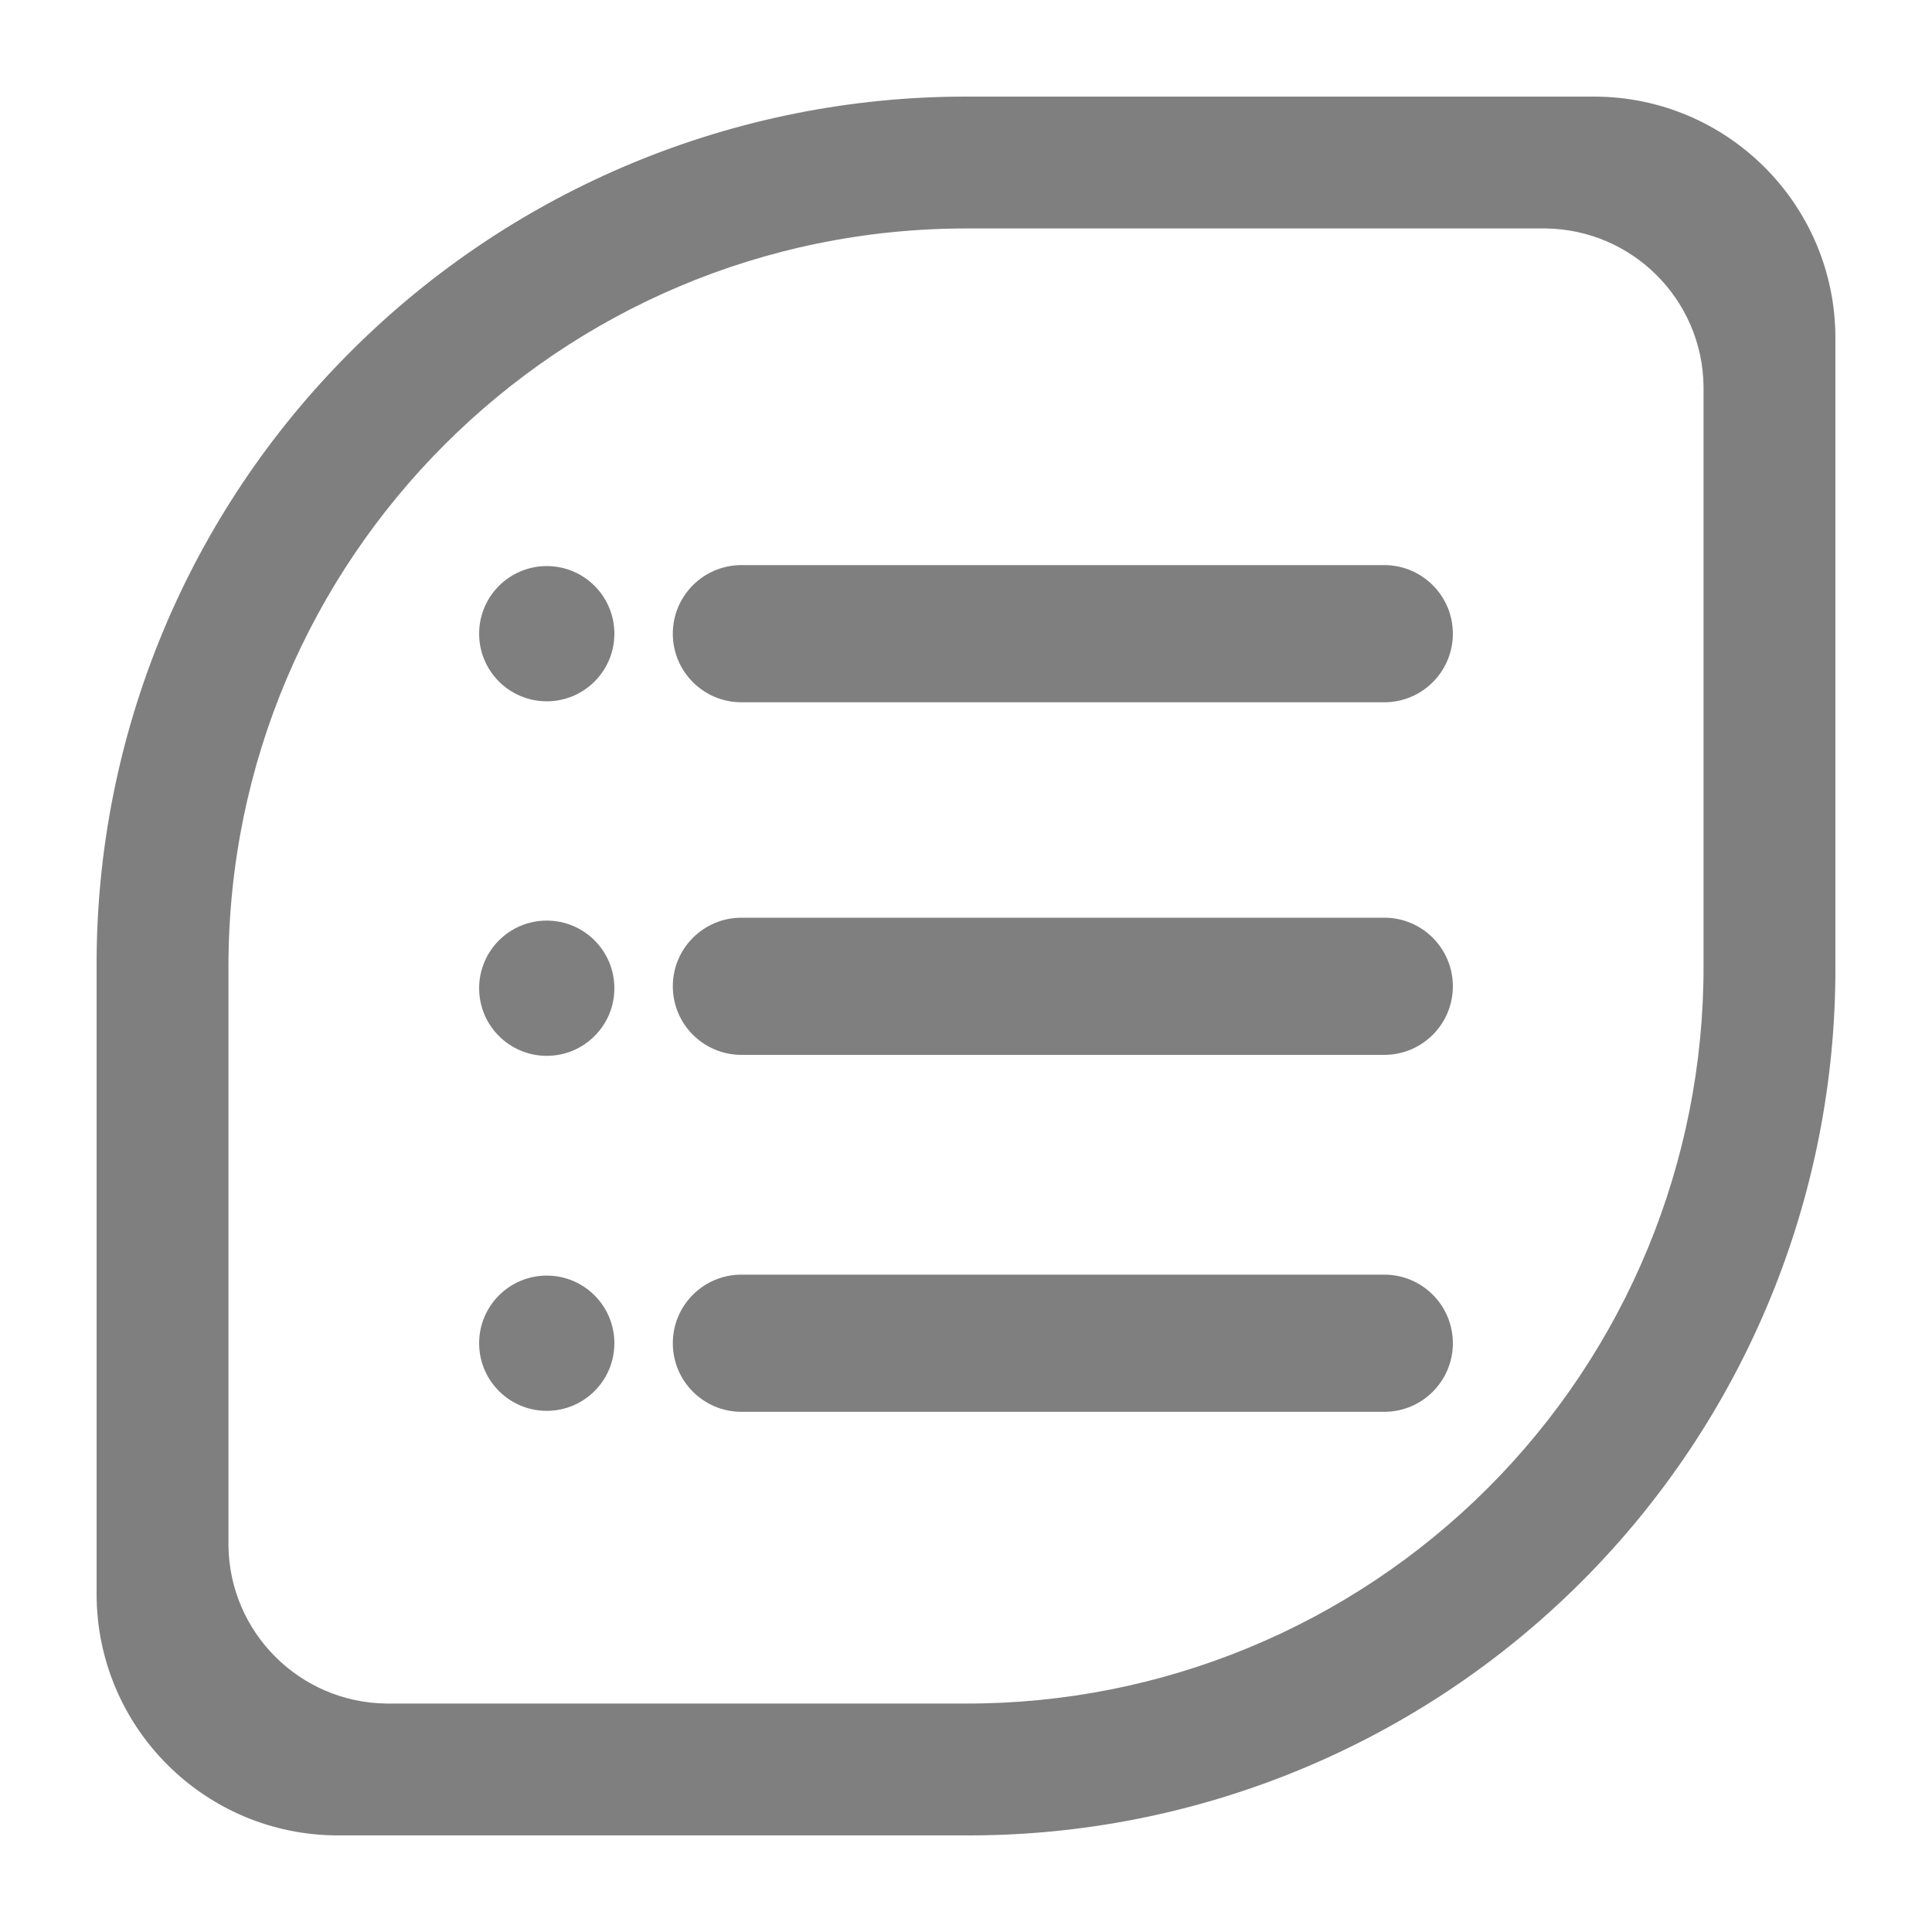
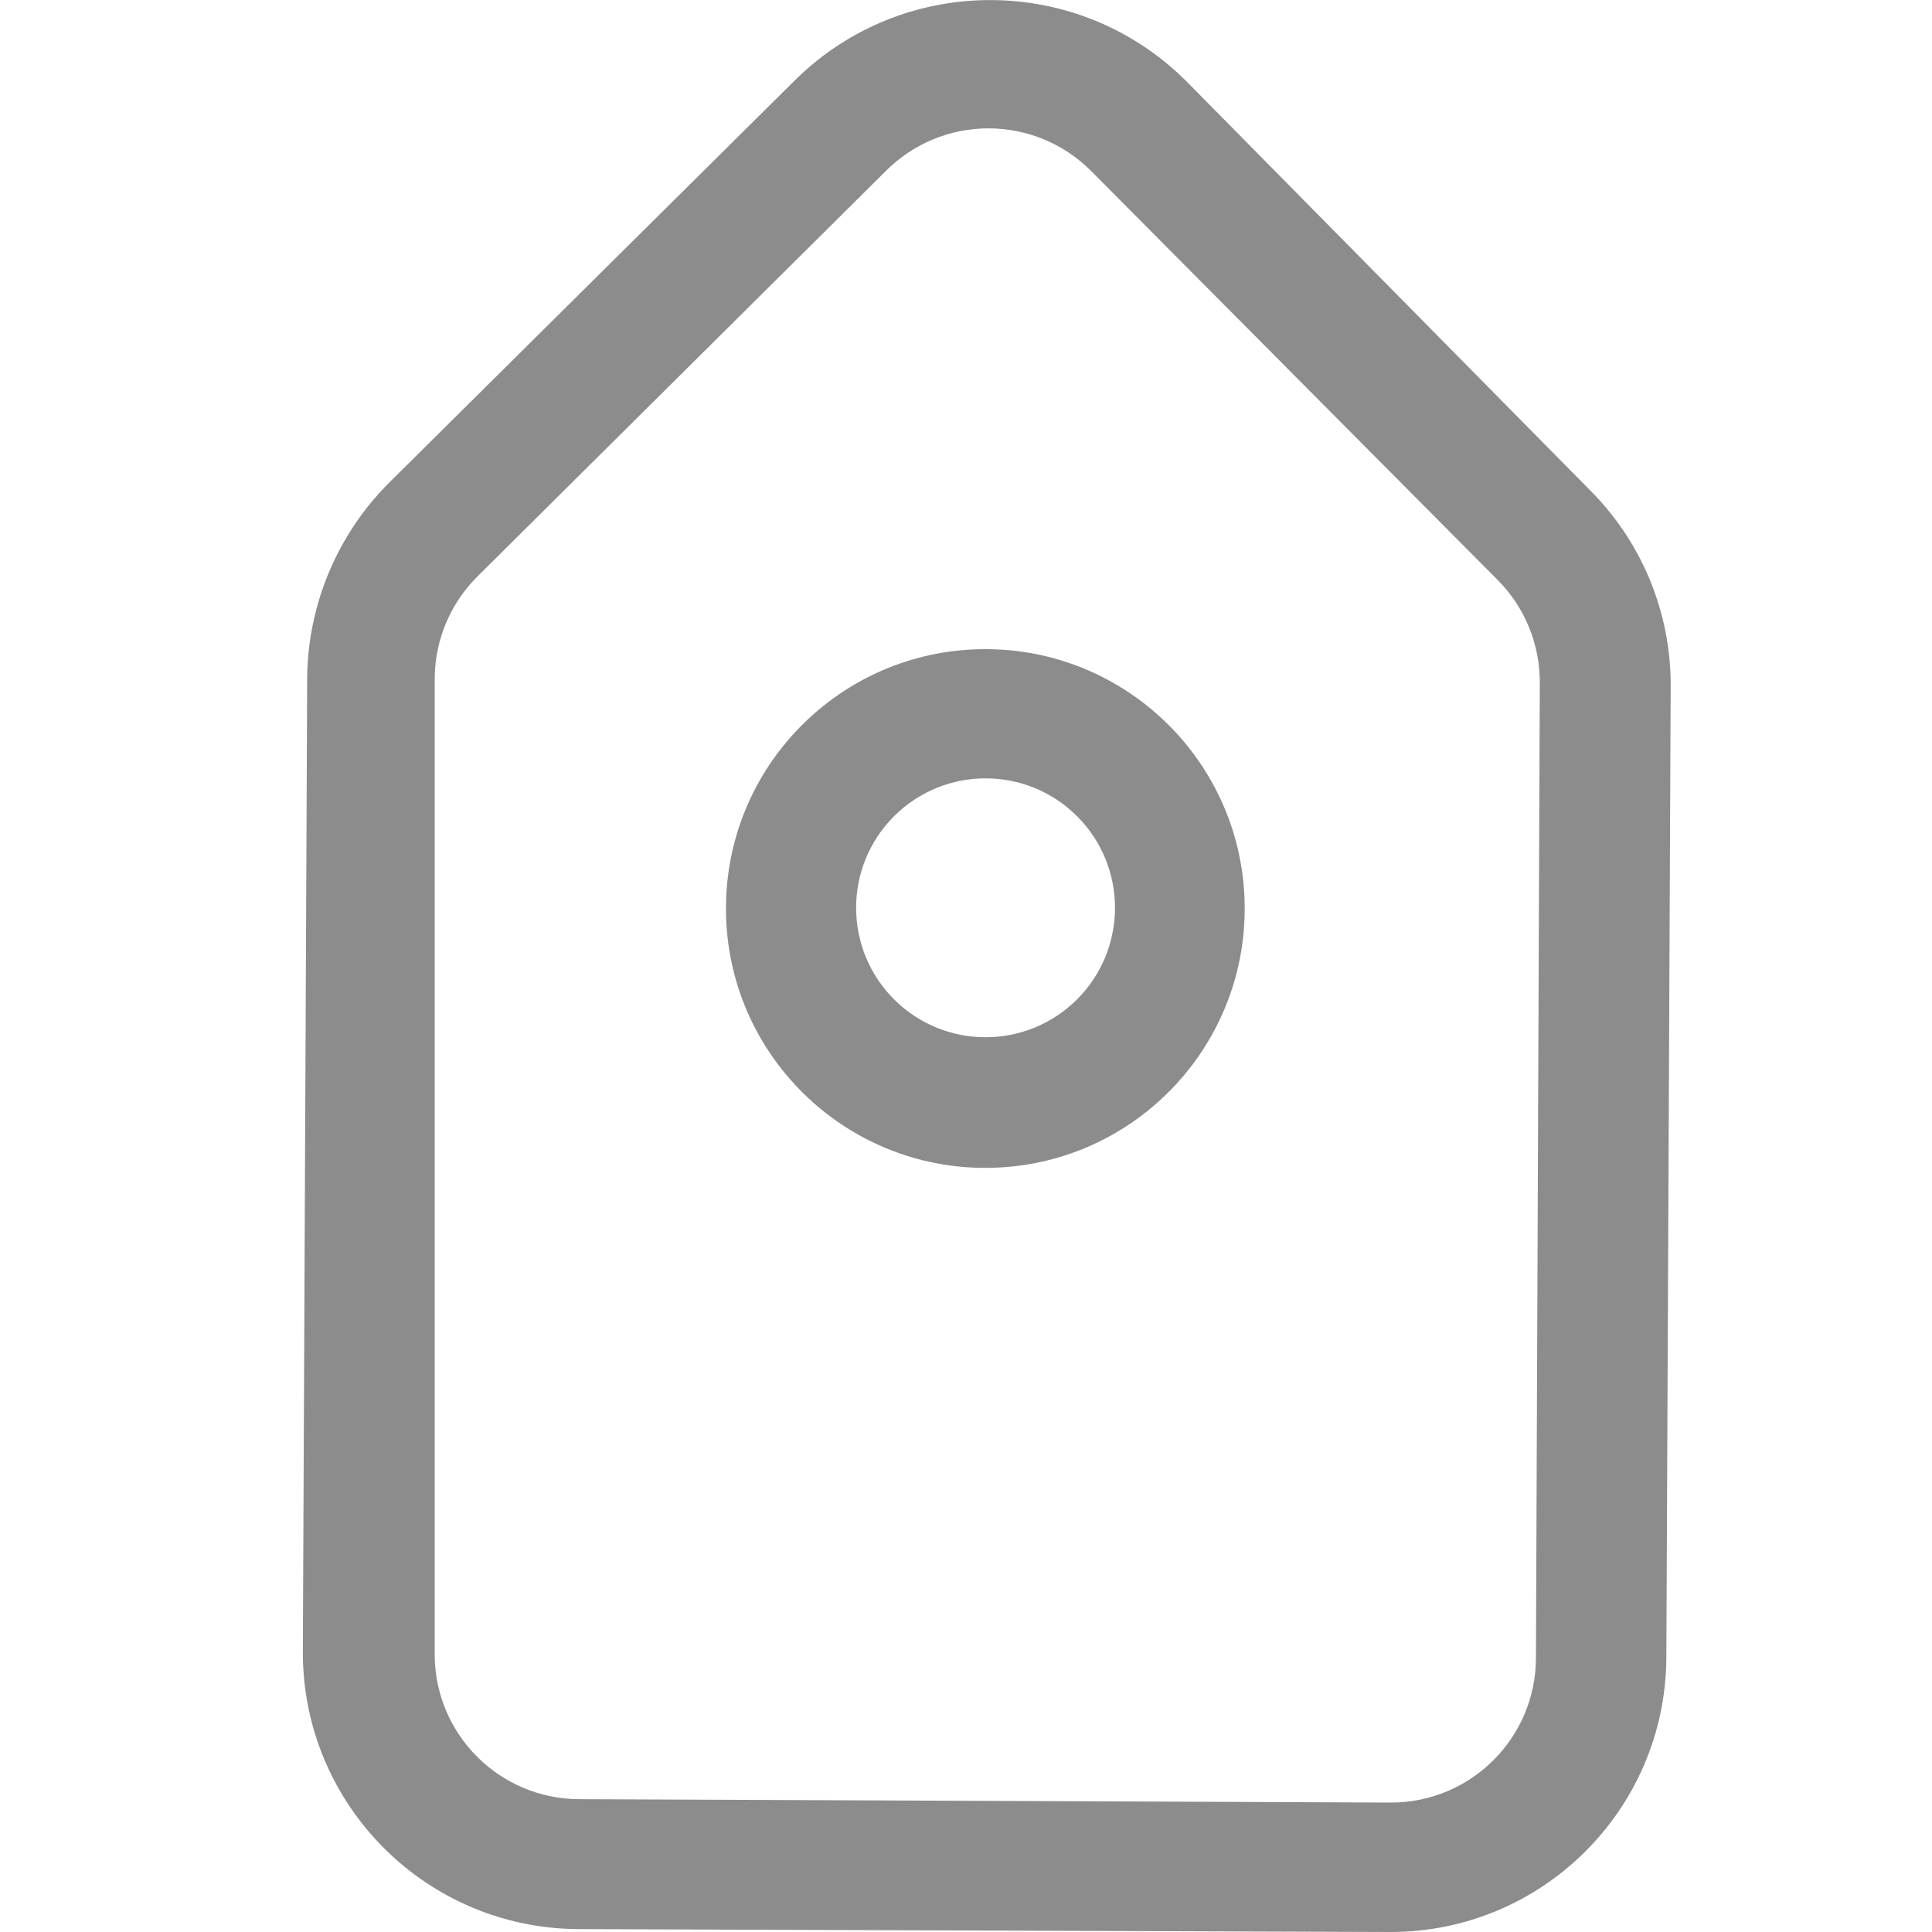
- <svg xmlns="http://www.w3.org/2000/svg" id="图层_1" data-name="图层 1" viewBox="0 0 40 40">
+ <svg xmlns="http://www.w3.org/2000/svg" viewBox="0 0 40 40">
  <defs>
-     <style>.cls-1{fill:#7f7f7f;}</style>
+     <style>.cls-1{fill:rgba(0, 0, 0, 0.45);}</style>
  </defs>
-   <path class="cls-1" d="M28.66,11.7H15.35a1.42,1.42,0,0,0,0,2.84H28.66a1.42,1.42,0,0,0,0-2.84Z" />
-   <path class="cls-1" d="M11.32,11.72a1.4,1.4,0,1,0,1.4,1.4A1.4,1.4,0,0,0,11.32,11.72Z" />
-   <path class="cls-1" d="M28.66,19H15.35a1.42,1.42,0,0,0,0,2.84H28.66a1.42,1.42,0,0,0,0-2.84Z" />
-   <circle class="cls-1" cx="11.32" cy="20.46" r="1.4" />
-   <path class="cls-1" d="M28.66,26.39H15.35a1.42,1.42,0,0,0,0,2.84H28.66a1.42,1.42,0,0,0,0-2.84Z" />
-   <circle class="cls-1" cx="11.32" cy="27.81" r="1.4" />
-   <path class="cls-1" d="M7,38a5,5,0,0,1-5-5V20A17.9,17.9,0,0,1,7.27,7.27,18,18,0,0,1,20,2H33a5,5,0,0,1,5,5V20A17.94,17.94,0,0,1,20,38ZM20,4.73A15.28,15.28,0,0,0,4.73,20V32A3.31,3.31,0,0,0,8,35.27H20A15.24,15.24,0,0,0,35.27,20V8A3.31,3.31,0,0,0,32,4.73Z" />
+   <g id="图层_6" data-name="图层 6">
+     <path class="cls-1" d="M34.5,34.32l.09-20.15a5.7,5.7,0,0,0-1.65-4L24.57,1.69a5.75,5.75,0,0,0-8.09-.05L8.05,10a5.79,5.79,0,0,0-1.69,4L6.27,34.21A5.73,5.73,0,0,0,12,39.94L28.77,40a5.71,5.71,0,0,0,5.73-5.68Zm-5.73,3L12,37.25a3,3,0,0,1-3-3L9,14.06a3,3,0,0,1,.9-2.14l8.43-8.37a3,3,0,0,1,4.27,0L31,12a3,3,0,0,1,.88,2.14L31.8,34.32a3,3,0,0,1-3,3Z" />
+     <path class="cls-1" d="M20.36,13.44a5.37,5.37,0,1,0,5.41,5.32A5.37,5.37,0,0,0,20.36,13.44Zm1.94,7.25a2.68,2.68,0,1,1,0-3.79,2.68,2.68,0,0,1,0,3.79Z" />
+   </g>
</svg>
